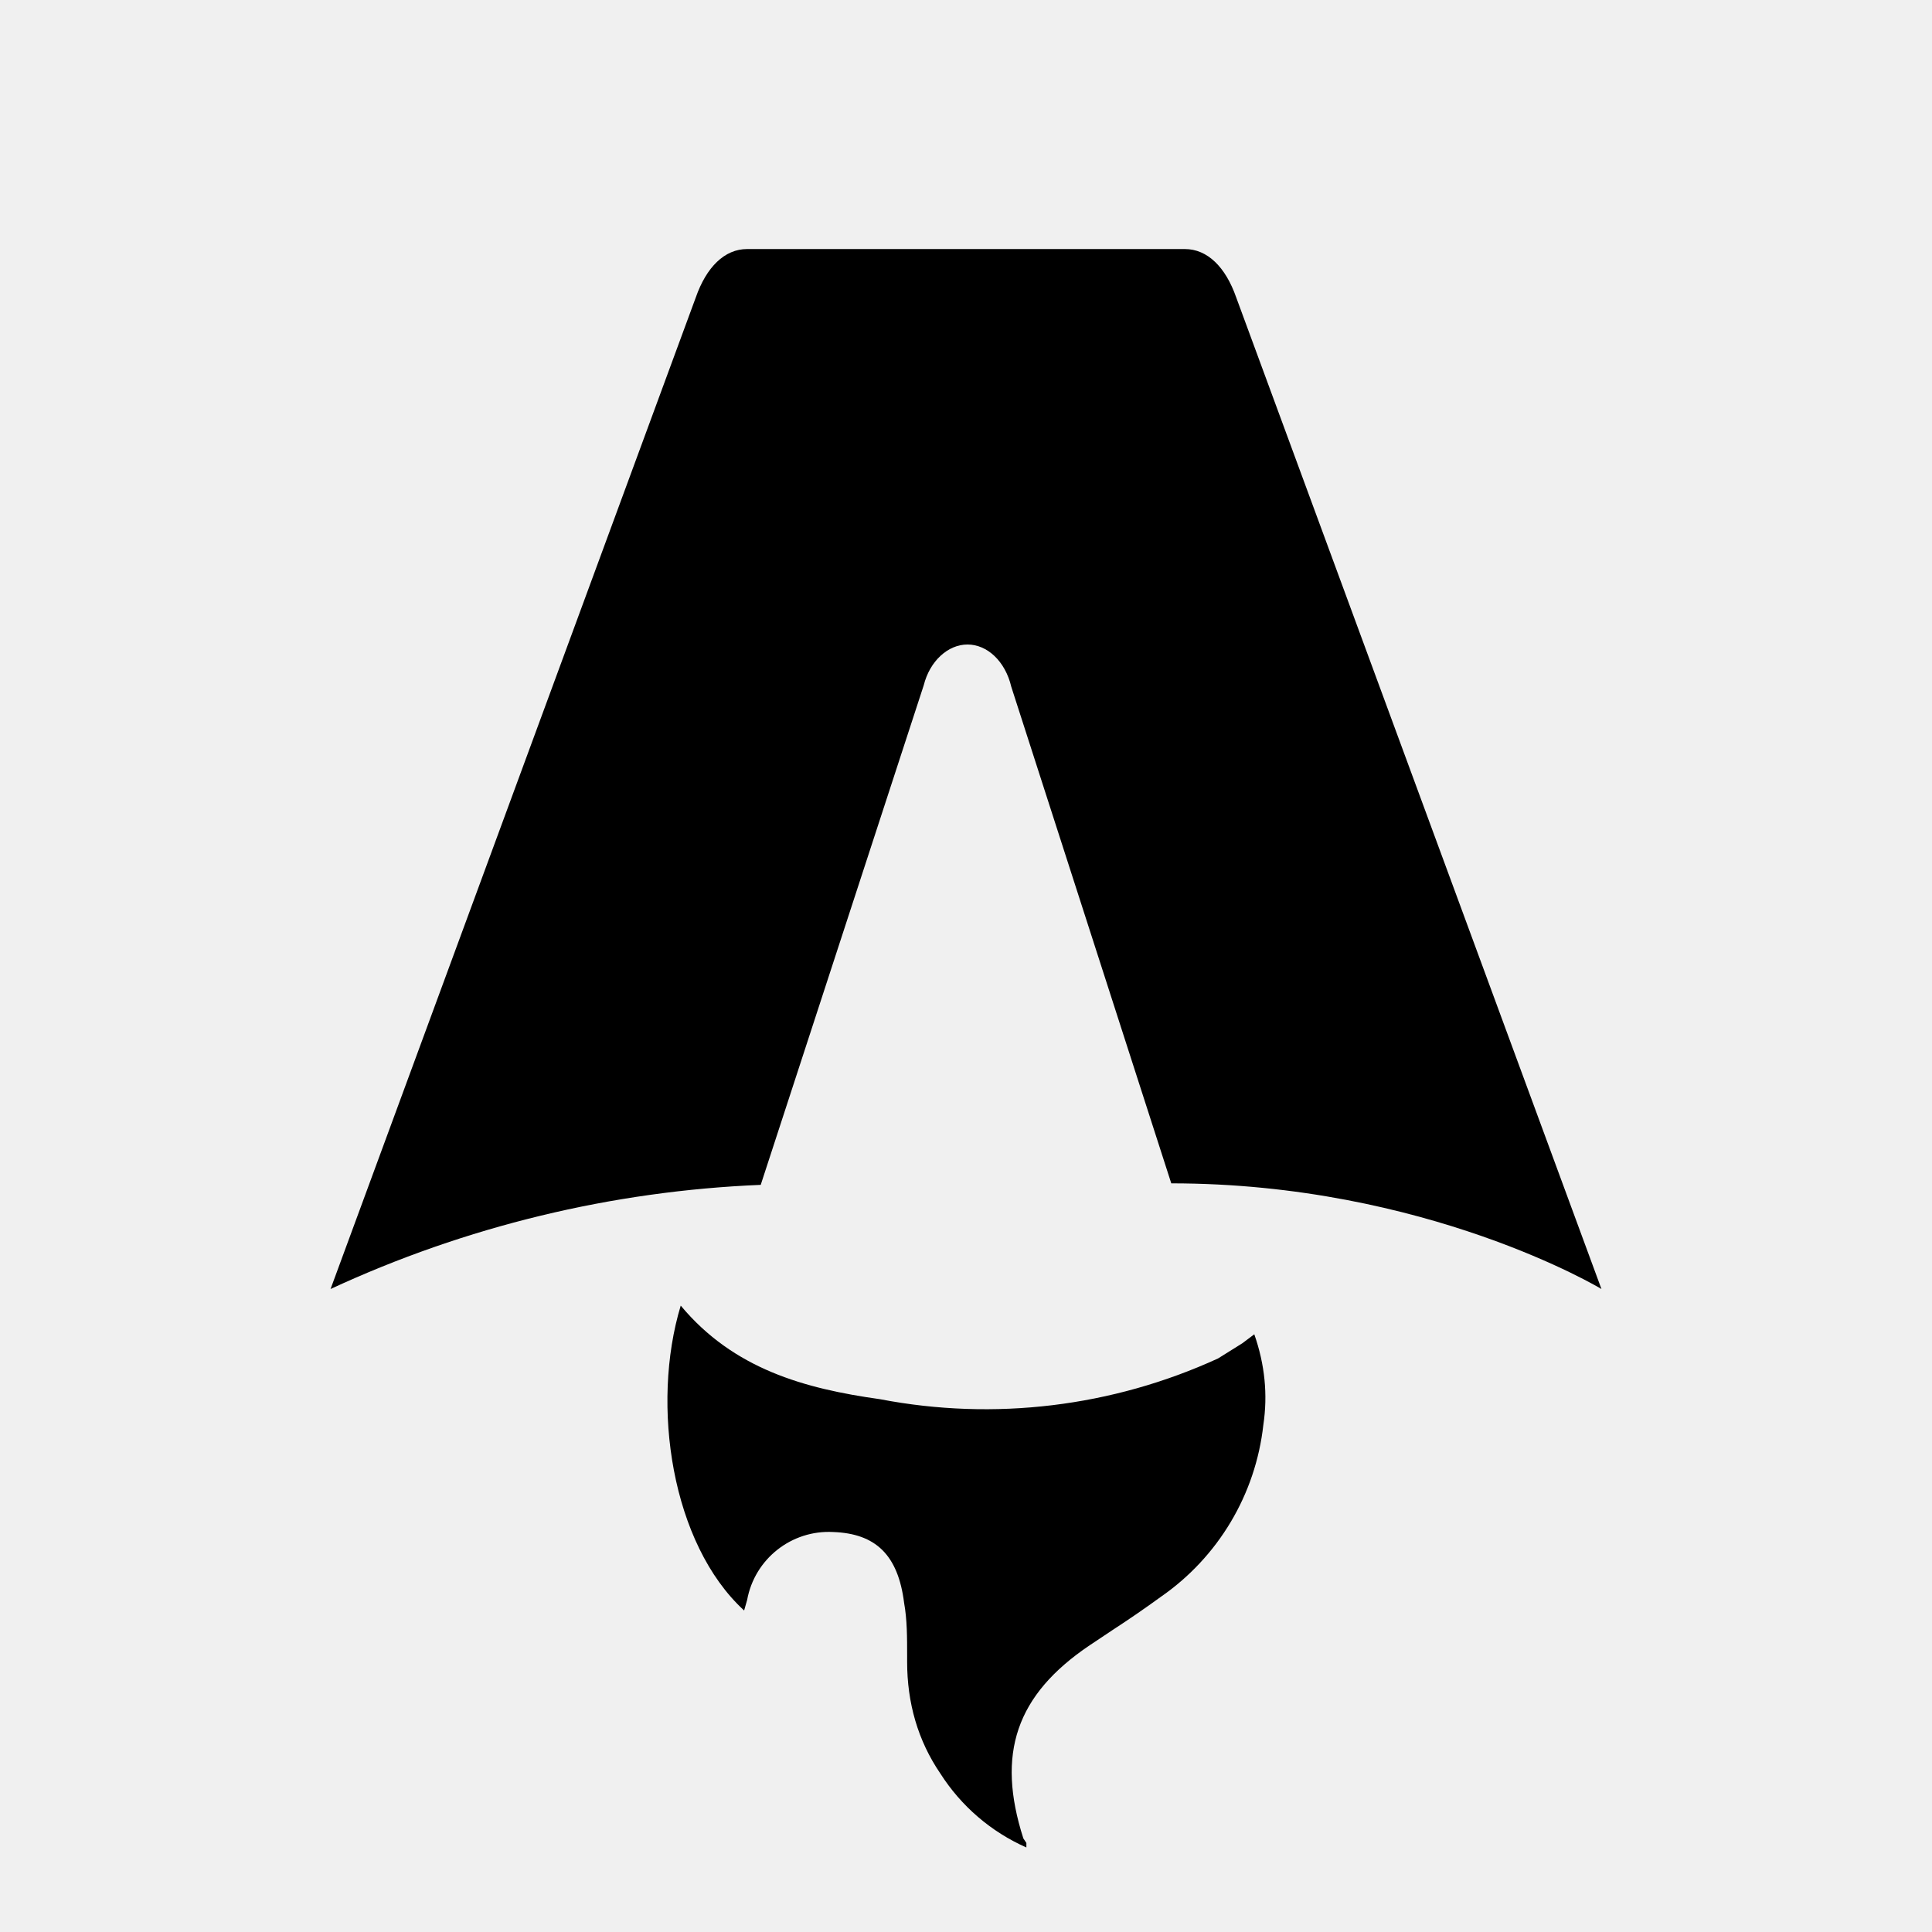
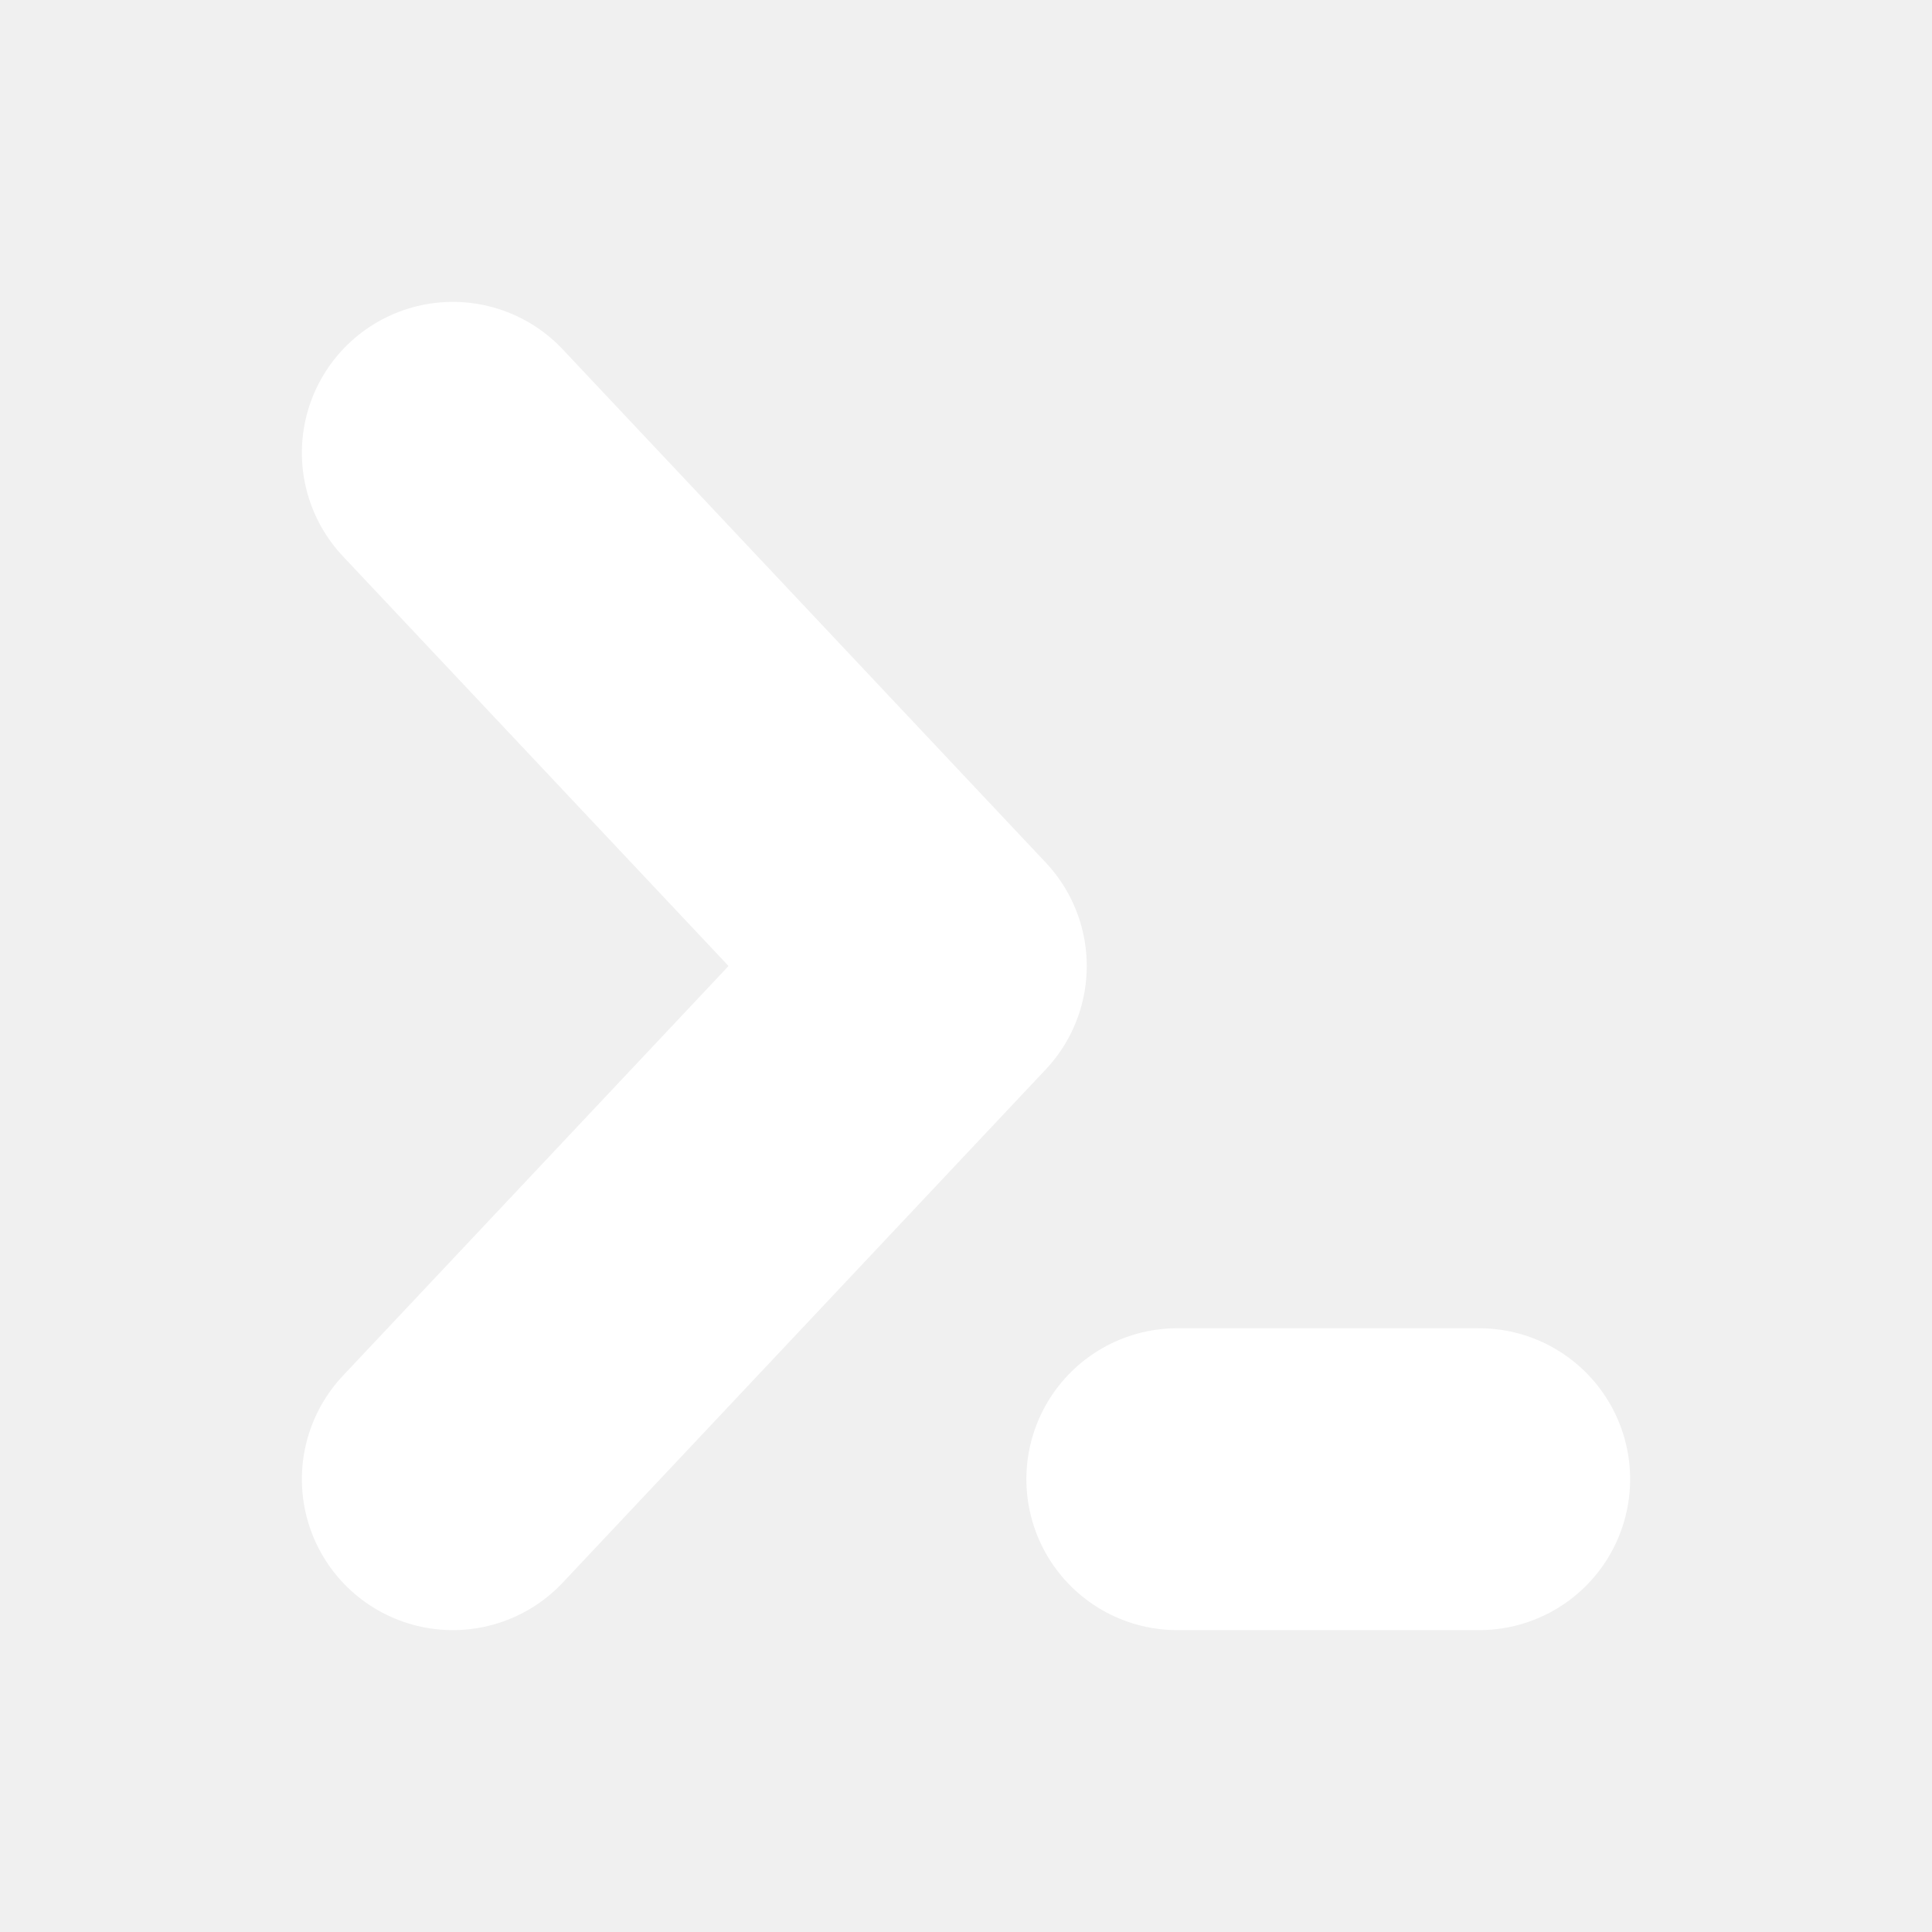
- <svg xmlns="http://www.w3.org/2000/svg" fill="none" viewBox="0 0 128 128">
-   <path d="M50.4 78.5a75.1 75.1 0 0 0-28.5 6.9l24.2-65.7c.7-2 1.9-3.2 3.4-3.2h29c1.5 0 2.7 1.2 3.4 3.2l24.2 65.7s-11.6-7-28.5-7L67 45.5c-.4-1.7-1.6-2.8-2.9-2.8-1.3 0-2.5 1.1-2.9 2.7L50.4 78.5Zm-1.1 28.2Zm-4.2-20.2c-2 6.6-.6 15.8 4.2 20.2a17.5 17.5 0 0 1 .2-.7 5.5 5.5 0 0 1 5.7-4.5c2.8.1 4.3 1.5 4.7 4.7.2 1.1.2 2.3.2 3.5v.4c0 2.7.7 5.2 2.2 7.4a13 13 0 0 0 5.7 4.9v-.3l-.2-.3c-1.8-5.6-.5-9.5 4.4-12.8l1.5-1a73 73 0 0 0 3.2-2.2 16 16 0 0 0 6.8-11.4c.3-2 .1-4-.6-6l-.8.6-1.6 1a37 37 0 0 1-22.4 2.7c-5-.7-9.7-2-13.2-6.2Z" />
-   <style>
-         path { fill: #000; }
-         @media (prefers-color-scheme: dark) {
-             path { fill: #FFF; }
-         }
-     </style>
+ <svg xmlns="http://www.w3.org/2000/svg" viewBox="0 0 64 64" aria-label="imkdir favicon">
+   <g fill="none" stroke="#ffffff" stroke-width="10" stroke-linecap="round" stroke-linejoin="round">
+     <path d="M15 15 L31 32 L15 49" />
+     <path d="M39 49 H49" />
+   </g>
</svg>
